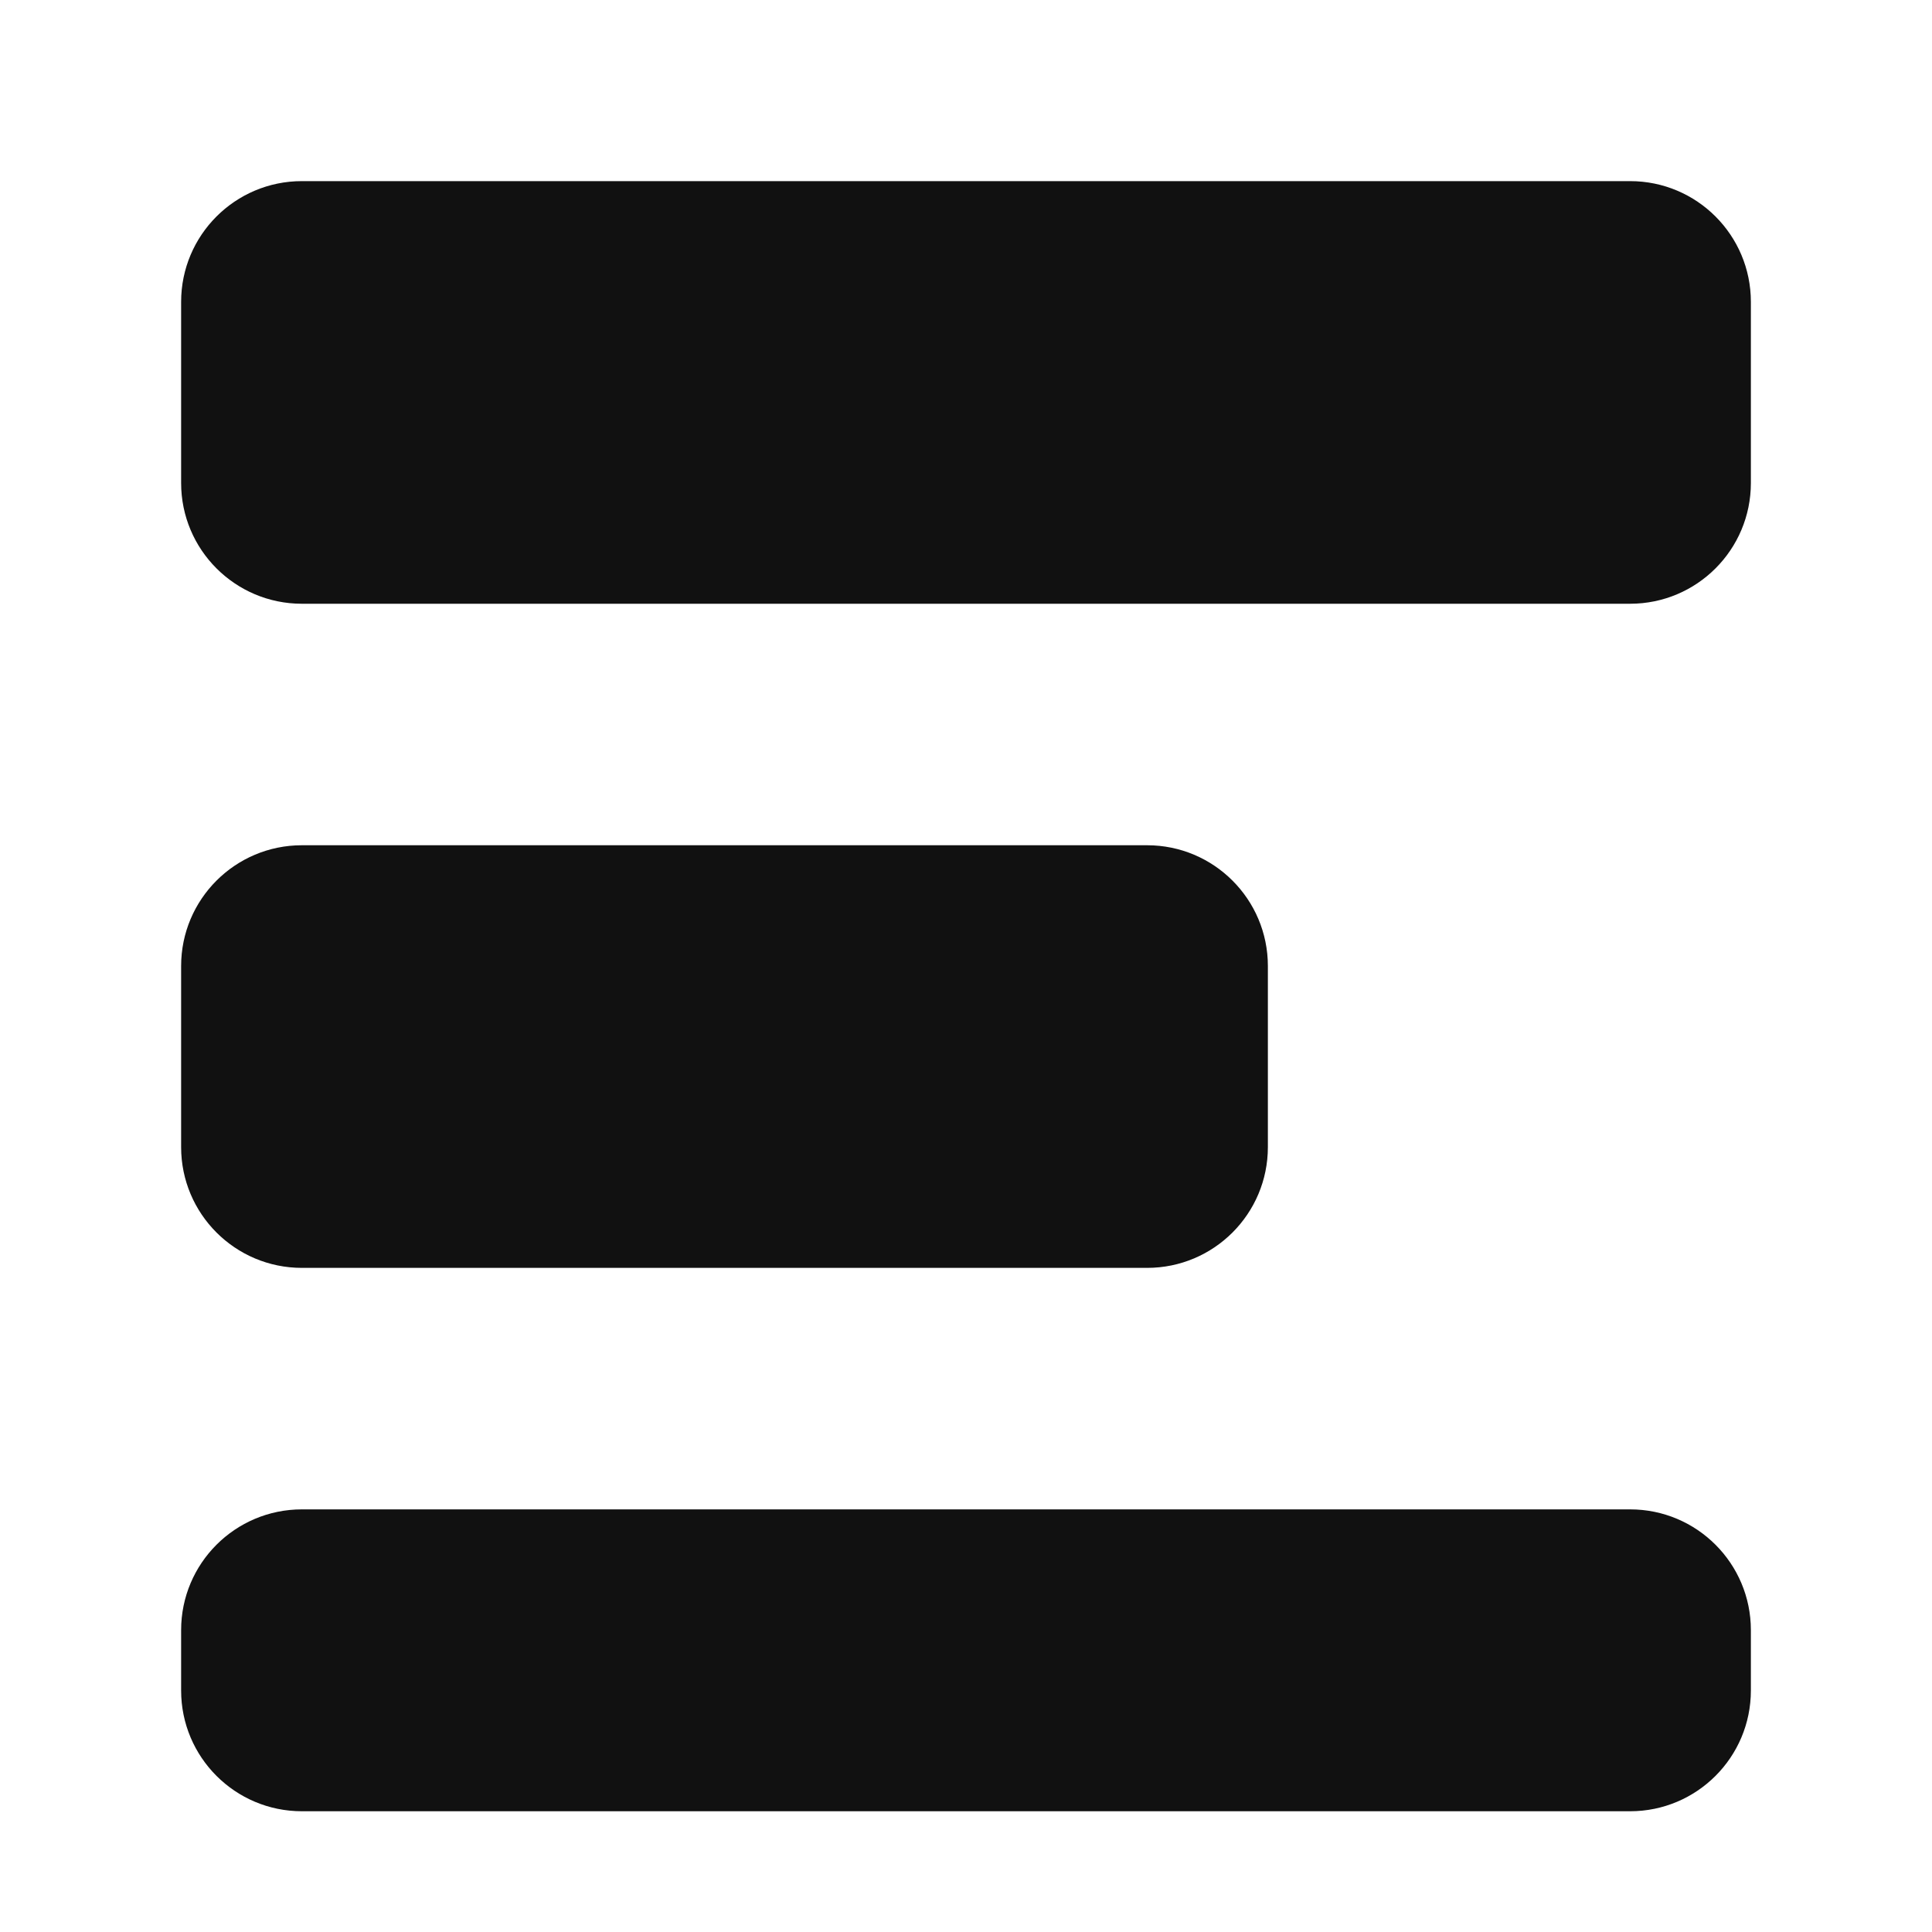
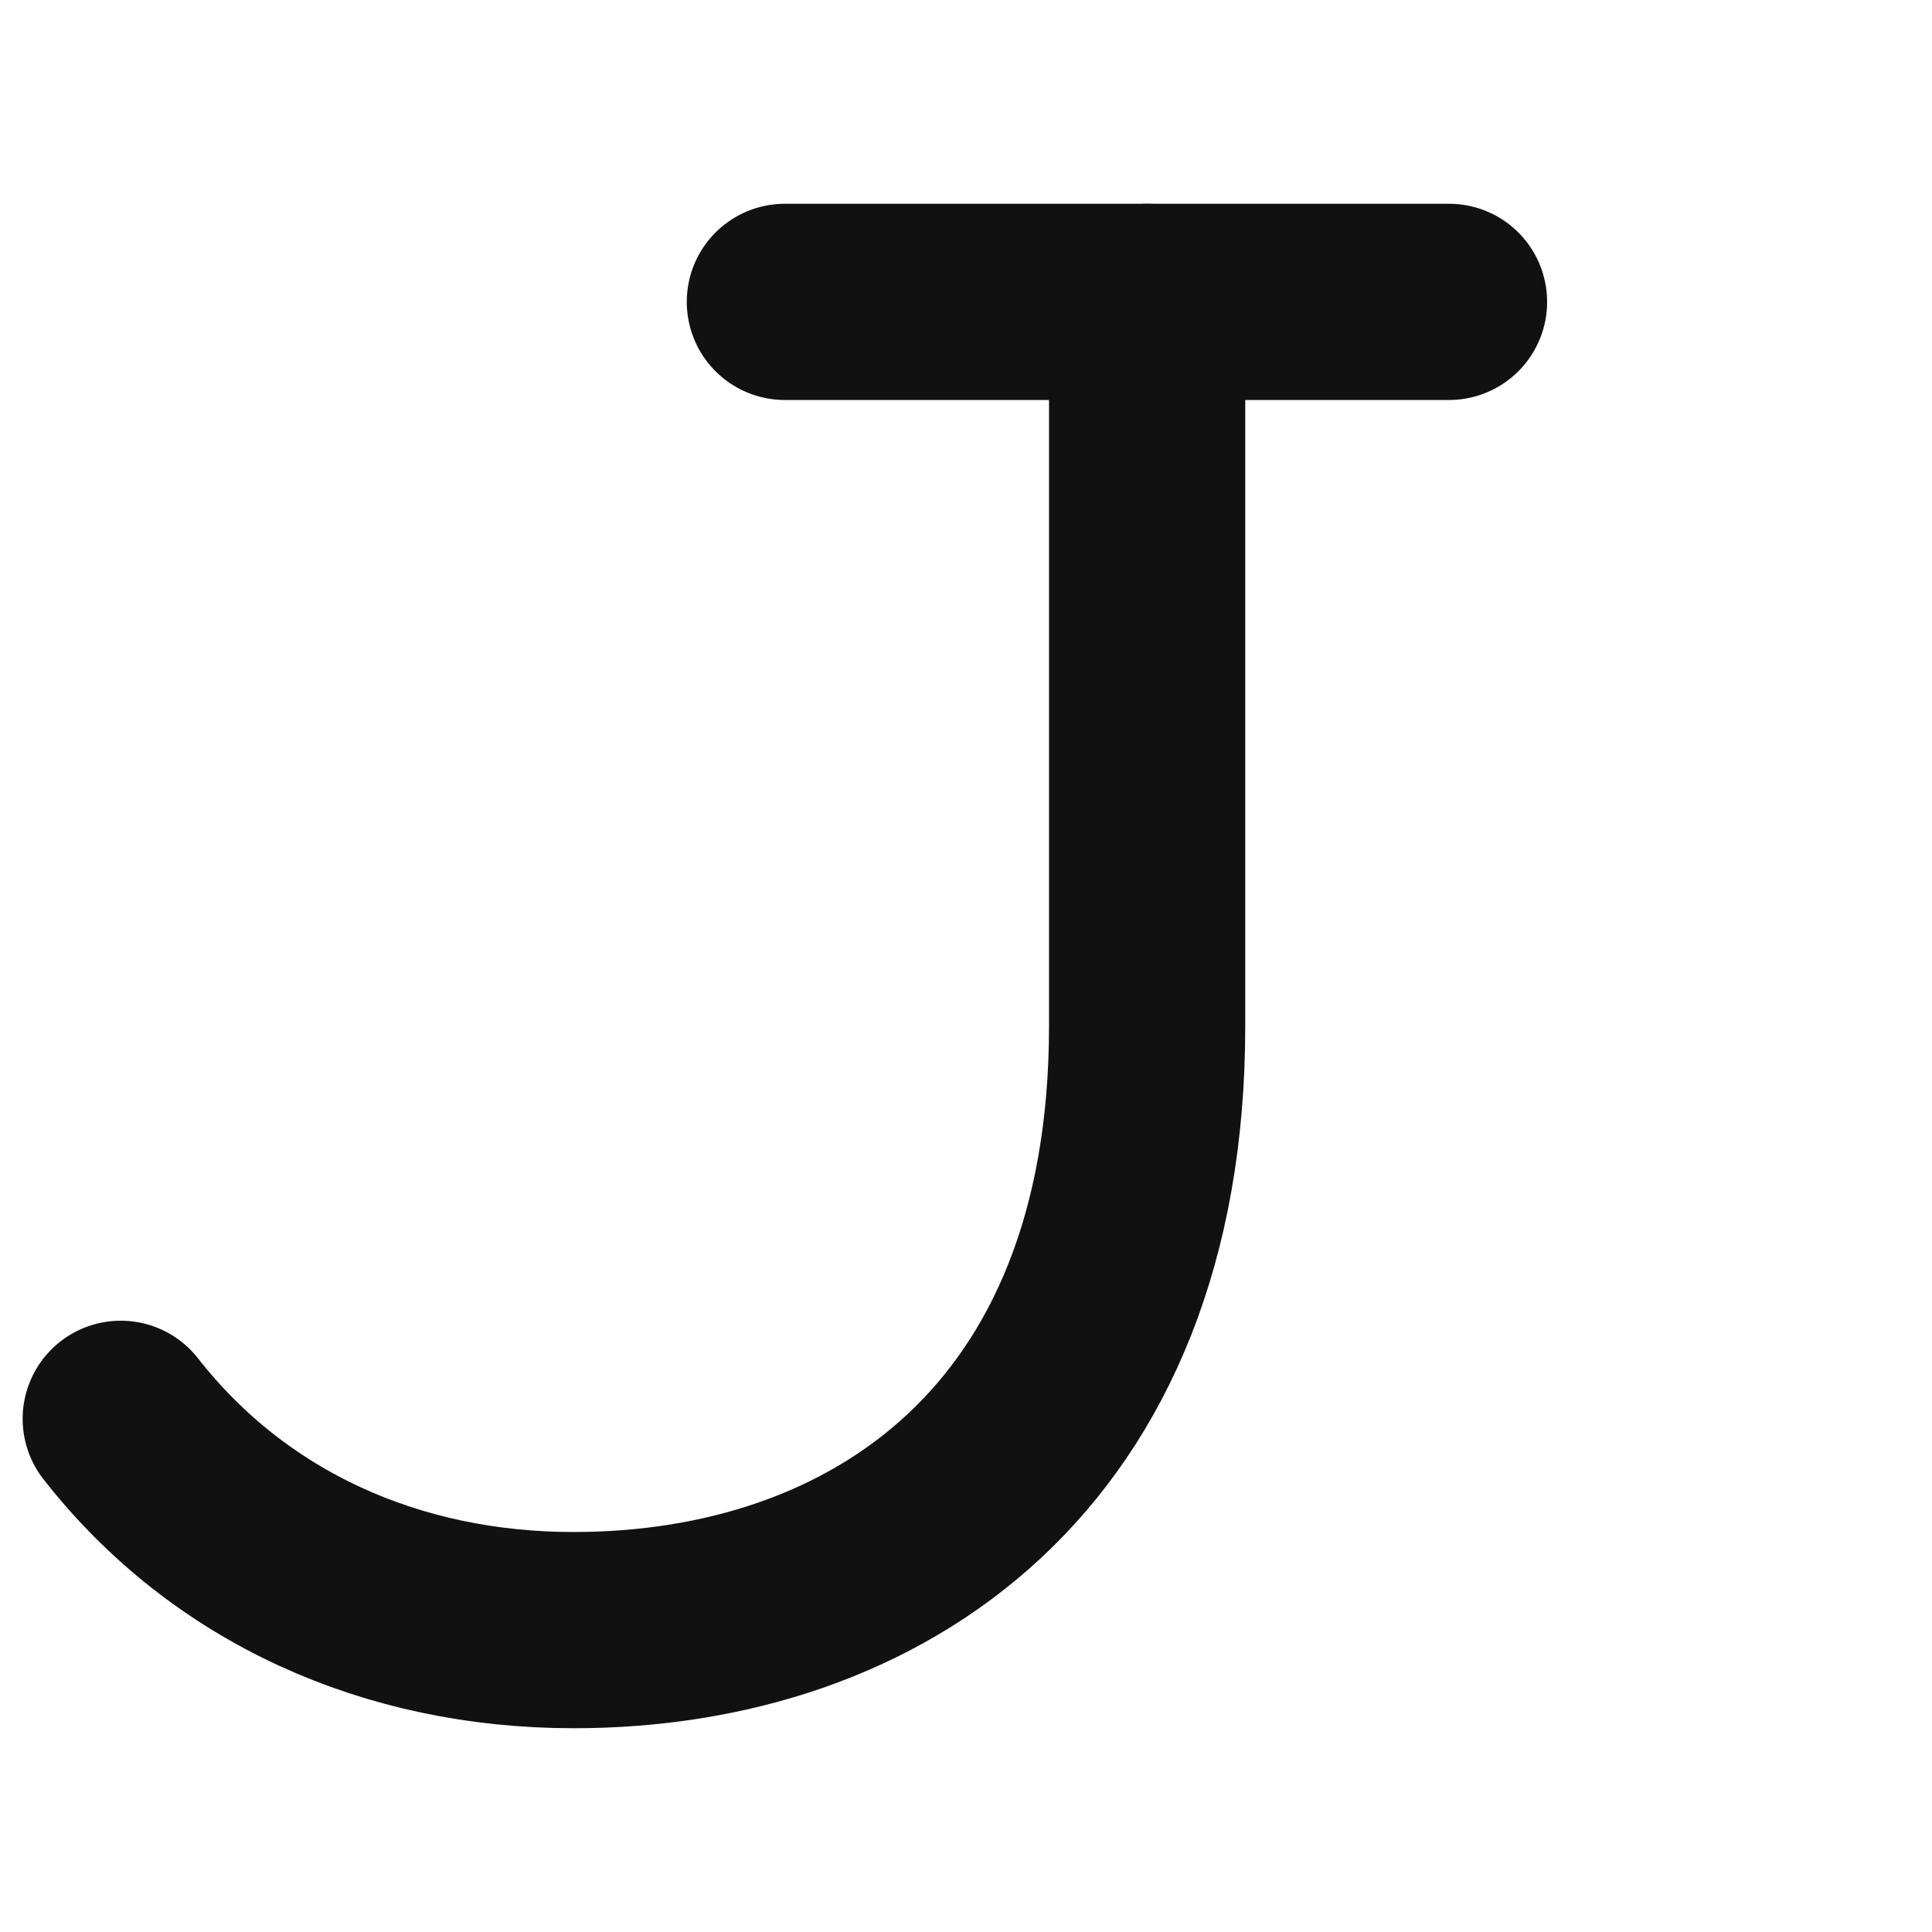
<svg xmlns="http://www.w3.org/2000/svg" width="32" height="32" viewBox="0 0 32 32" fill="none">
-   <rect x="3" y="3" width="26" height="7" fill="#111111" rx="2" />
-   <rect x="3" y="14" width="18" height="7" fill="#111111" rx="2" />
-   <rect x="3" y="25" width="26" height="5" fill="#111111" rx="2" />
+   <style>
+     path { stroke: #111111; }
+     @media (prefers-color-scheme: dark) {
+       path { stroke: #f3f4f6; }
+     }
+   </style>
+   <path d="M13 5H24" stroke-width="3.25" stroke-linecap="round" />
+   <path d="M19 5V17C19 24 14.5 27 9.5 27C6.5 27 3.8 25.8 2 23.5" stroke-width="3.25" stroke-linecap="round" stroke-linejoin="round" />
</svg>
